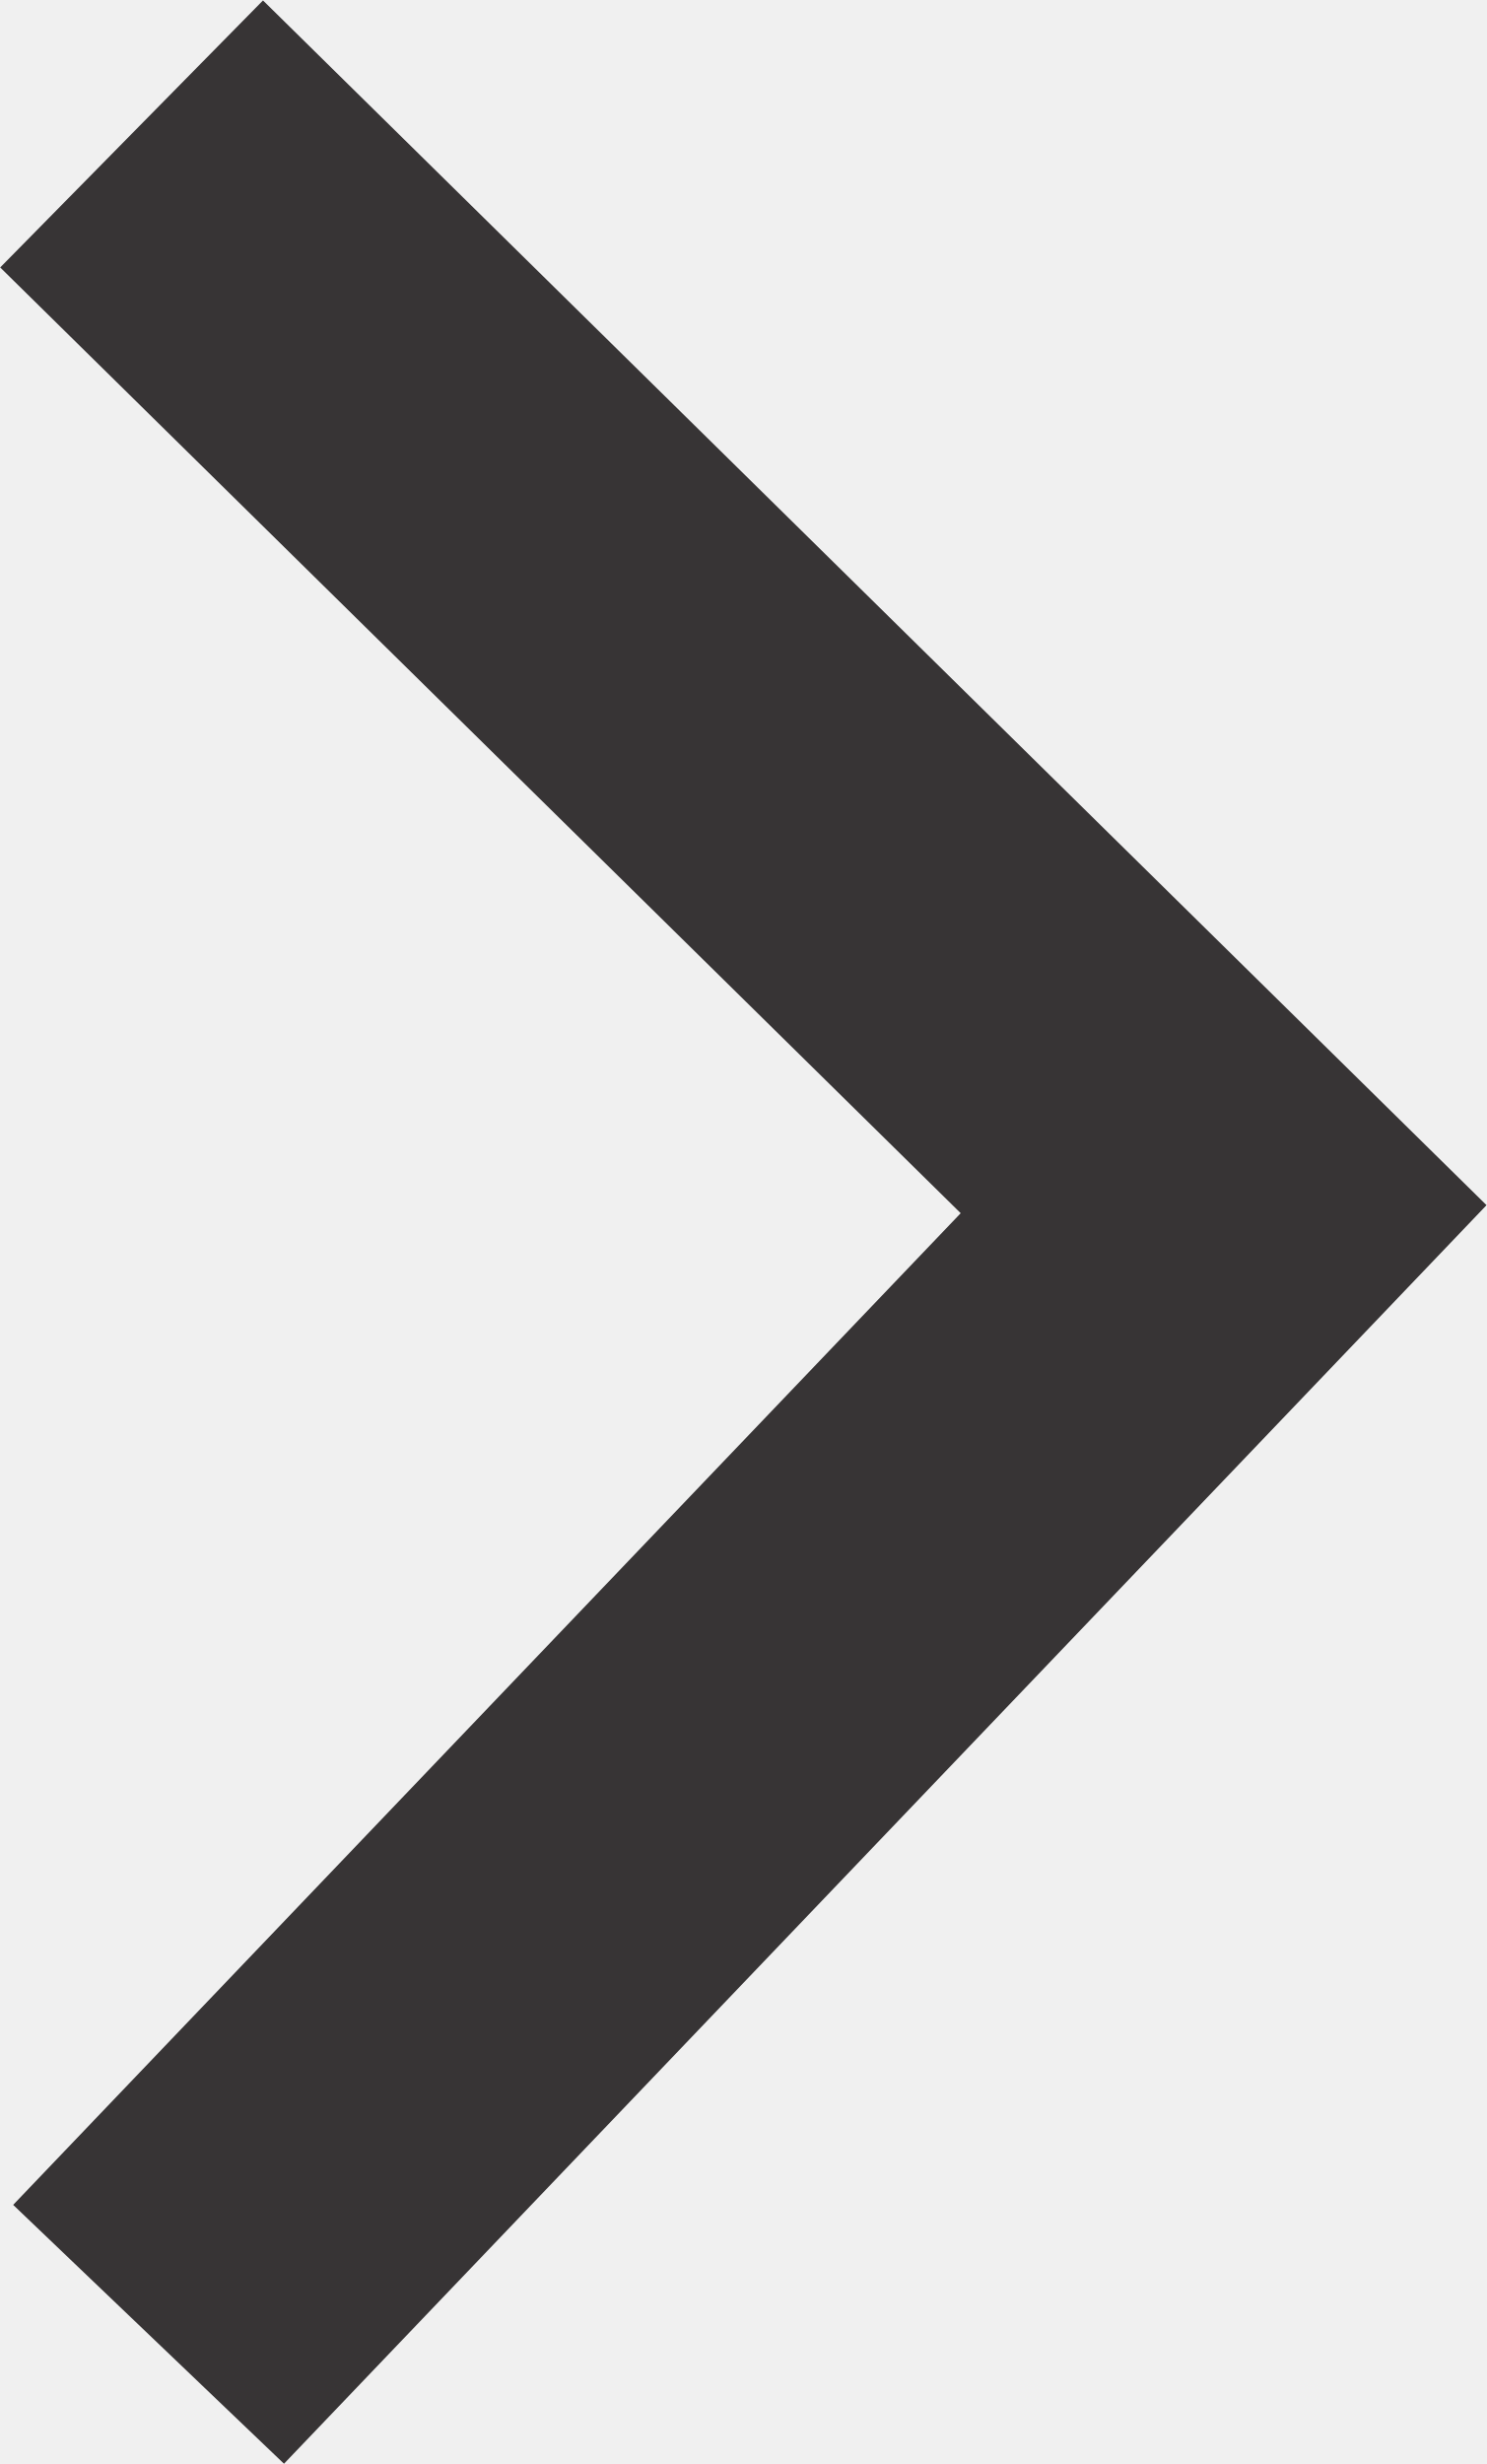
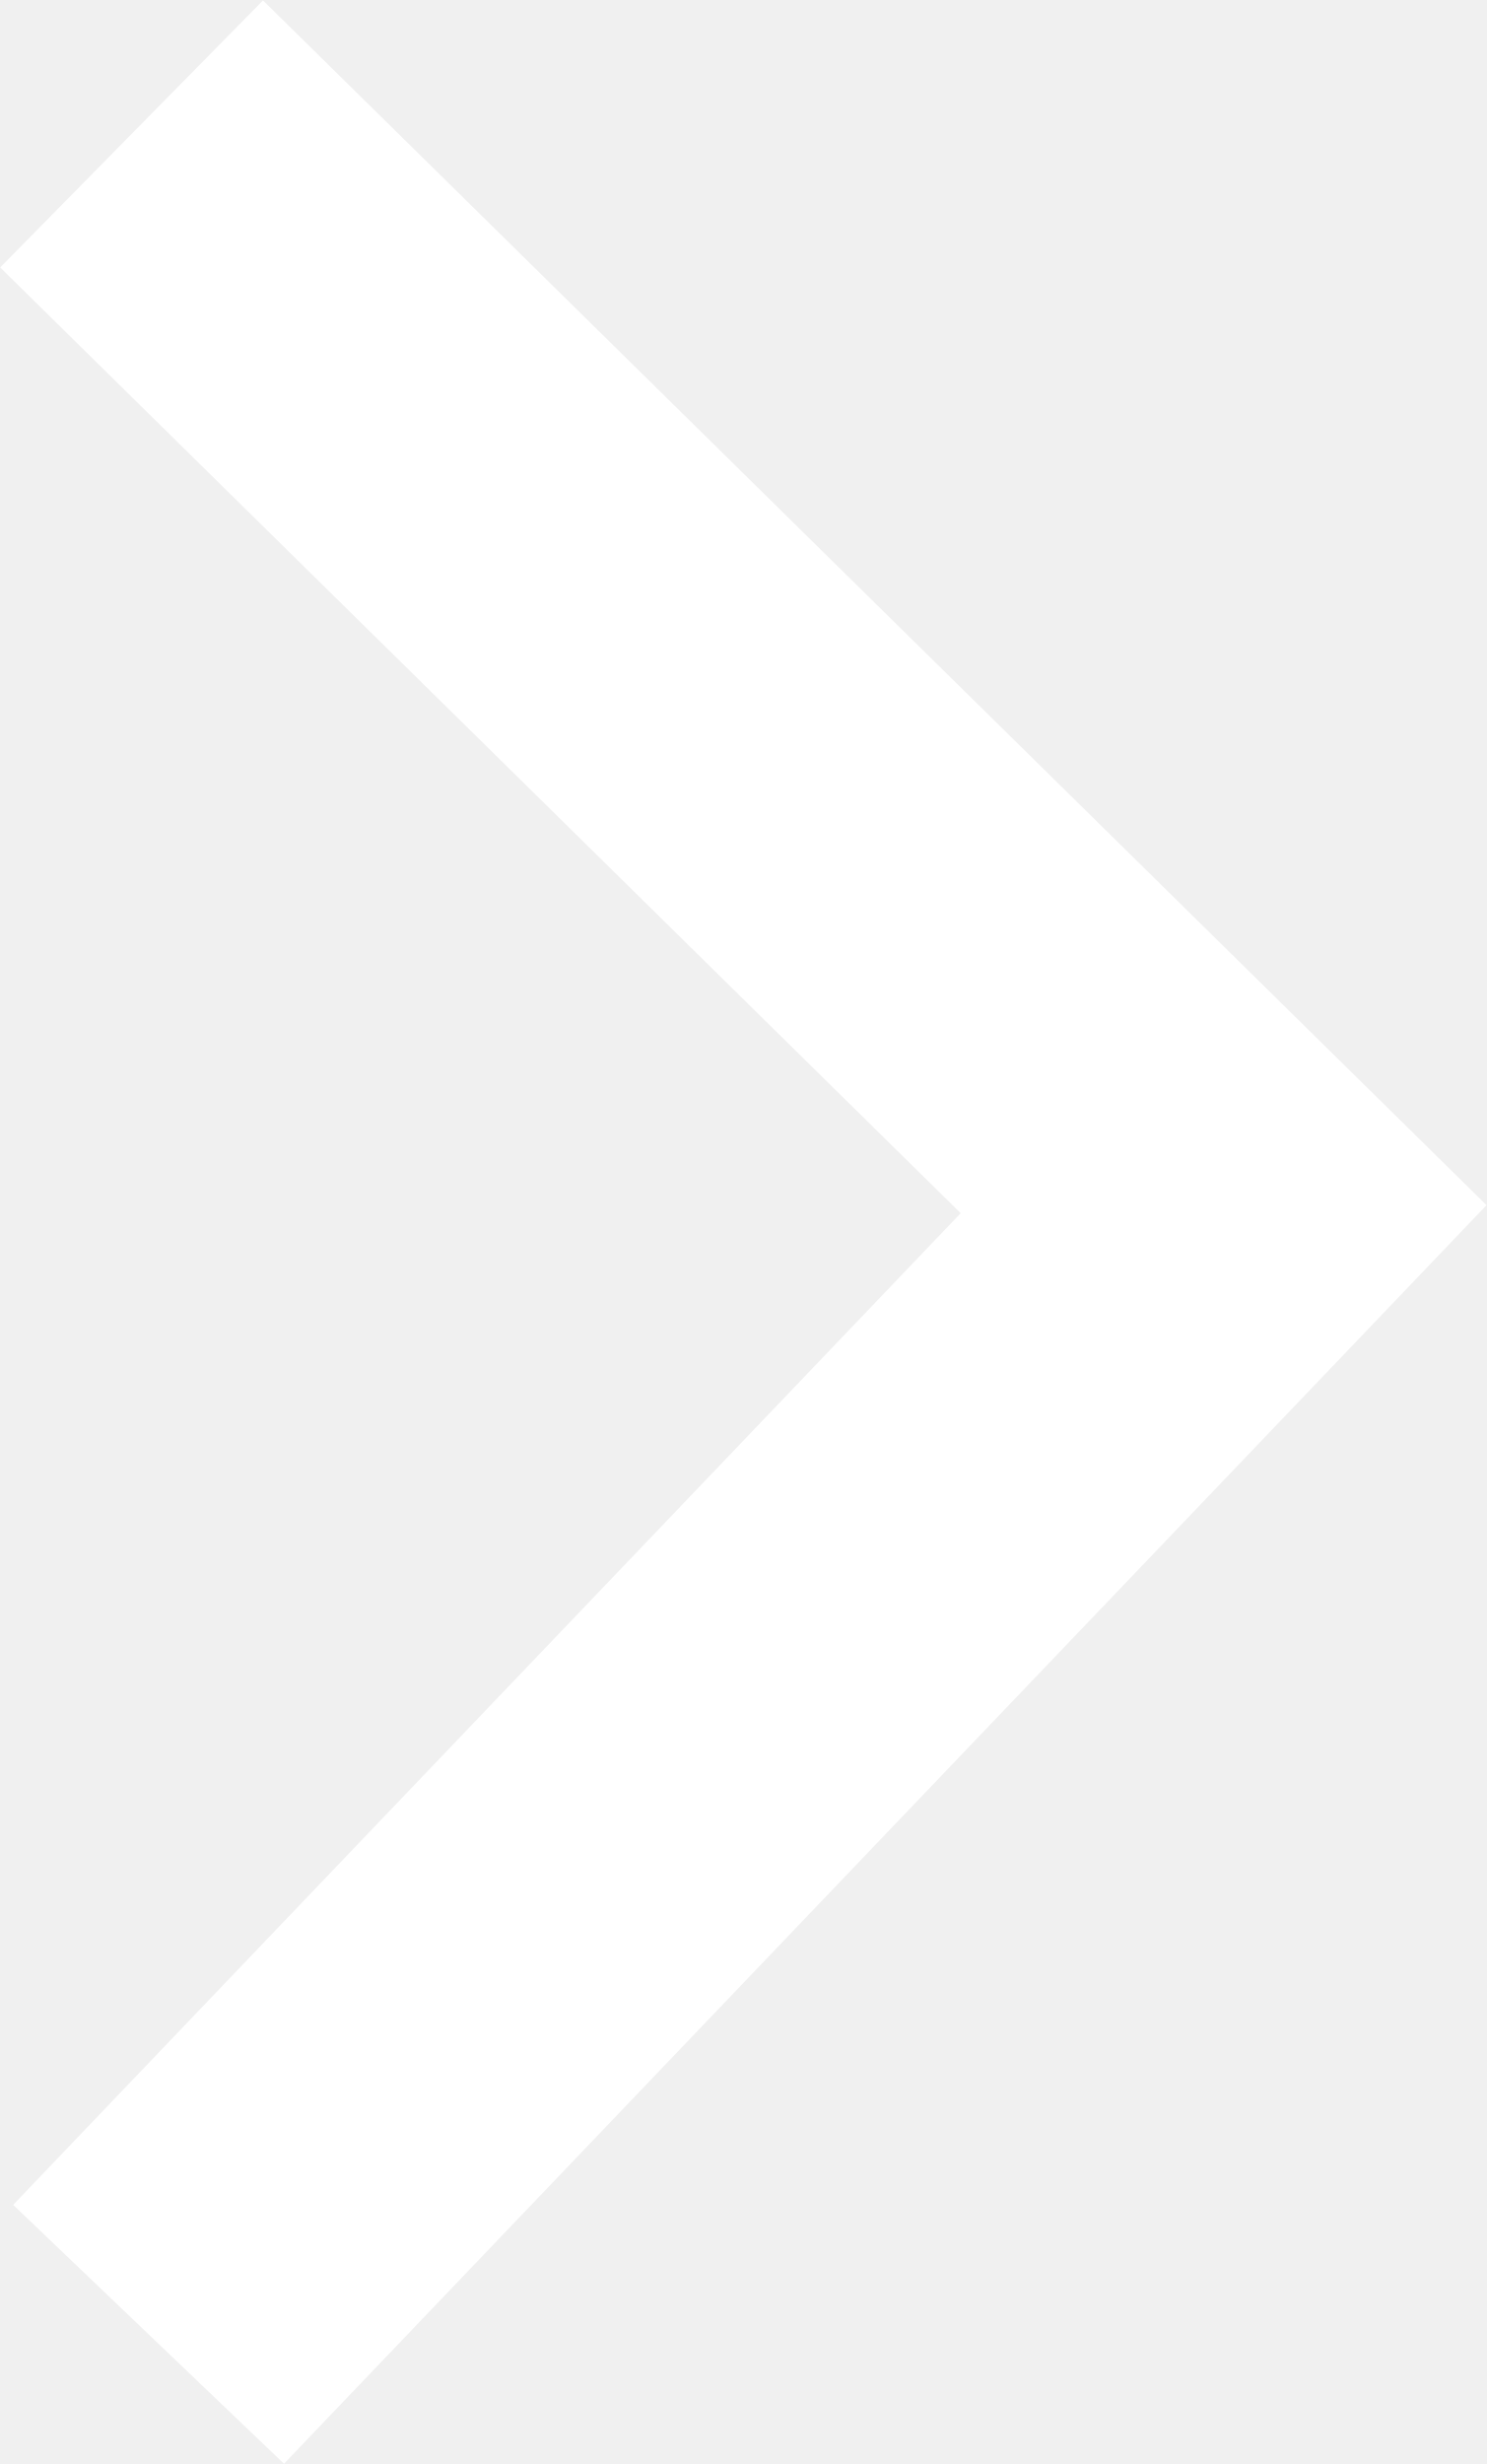
<svg xmlns="http://www.w3.org/2000/svg" xml:space="preserve" width="7.926mm" height="13.133mm" version="1.1" style="shape-rendering:geometricPrecision; text-rendering:geometricPrecision; image-rendering:optimizeQuality; fill-rule:evenodd; clip-rule:evenodd" viewBox="0 0 14.01 23.21">
  <defs>
    <style type="text/css">
   
-     .str0 {stroke:#373435;stroke-width:3.53;stroke-miterlimit:22.926}
+     .str0 {stroke:#FFF;stroke-width:3.53;stroke-miterlimit:22.926}
    .fil0 {fill:none}
   
  </style>
  </defs>
  <g id="Capa_x0020_1">
    <polyline class="fil0 str0" points="1.24,1.26 11.53,11.39 1.4,21.99 " />
  </g>
</svg>
